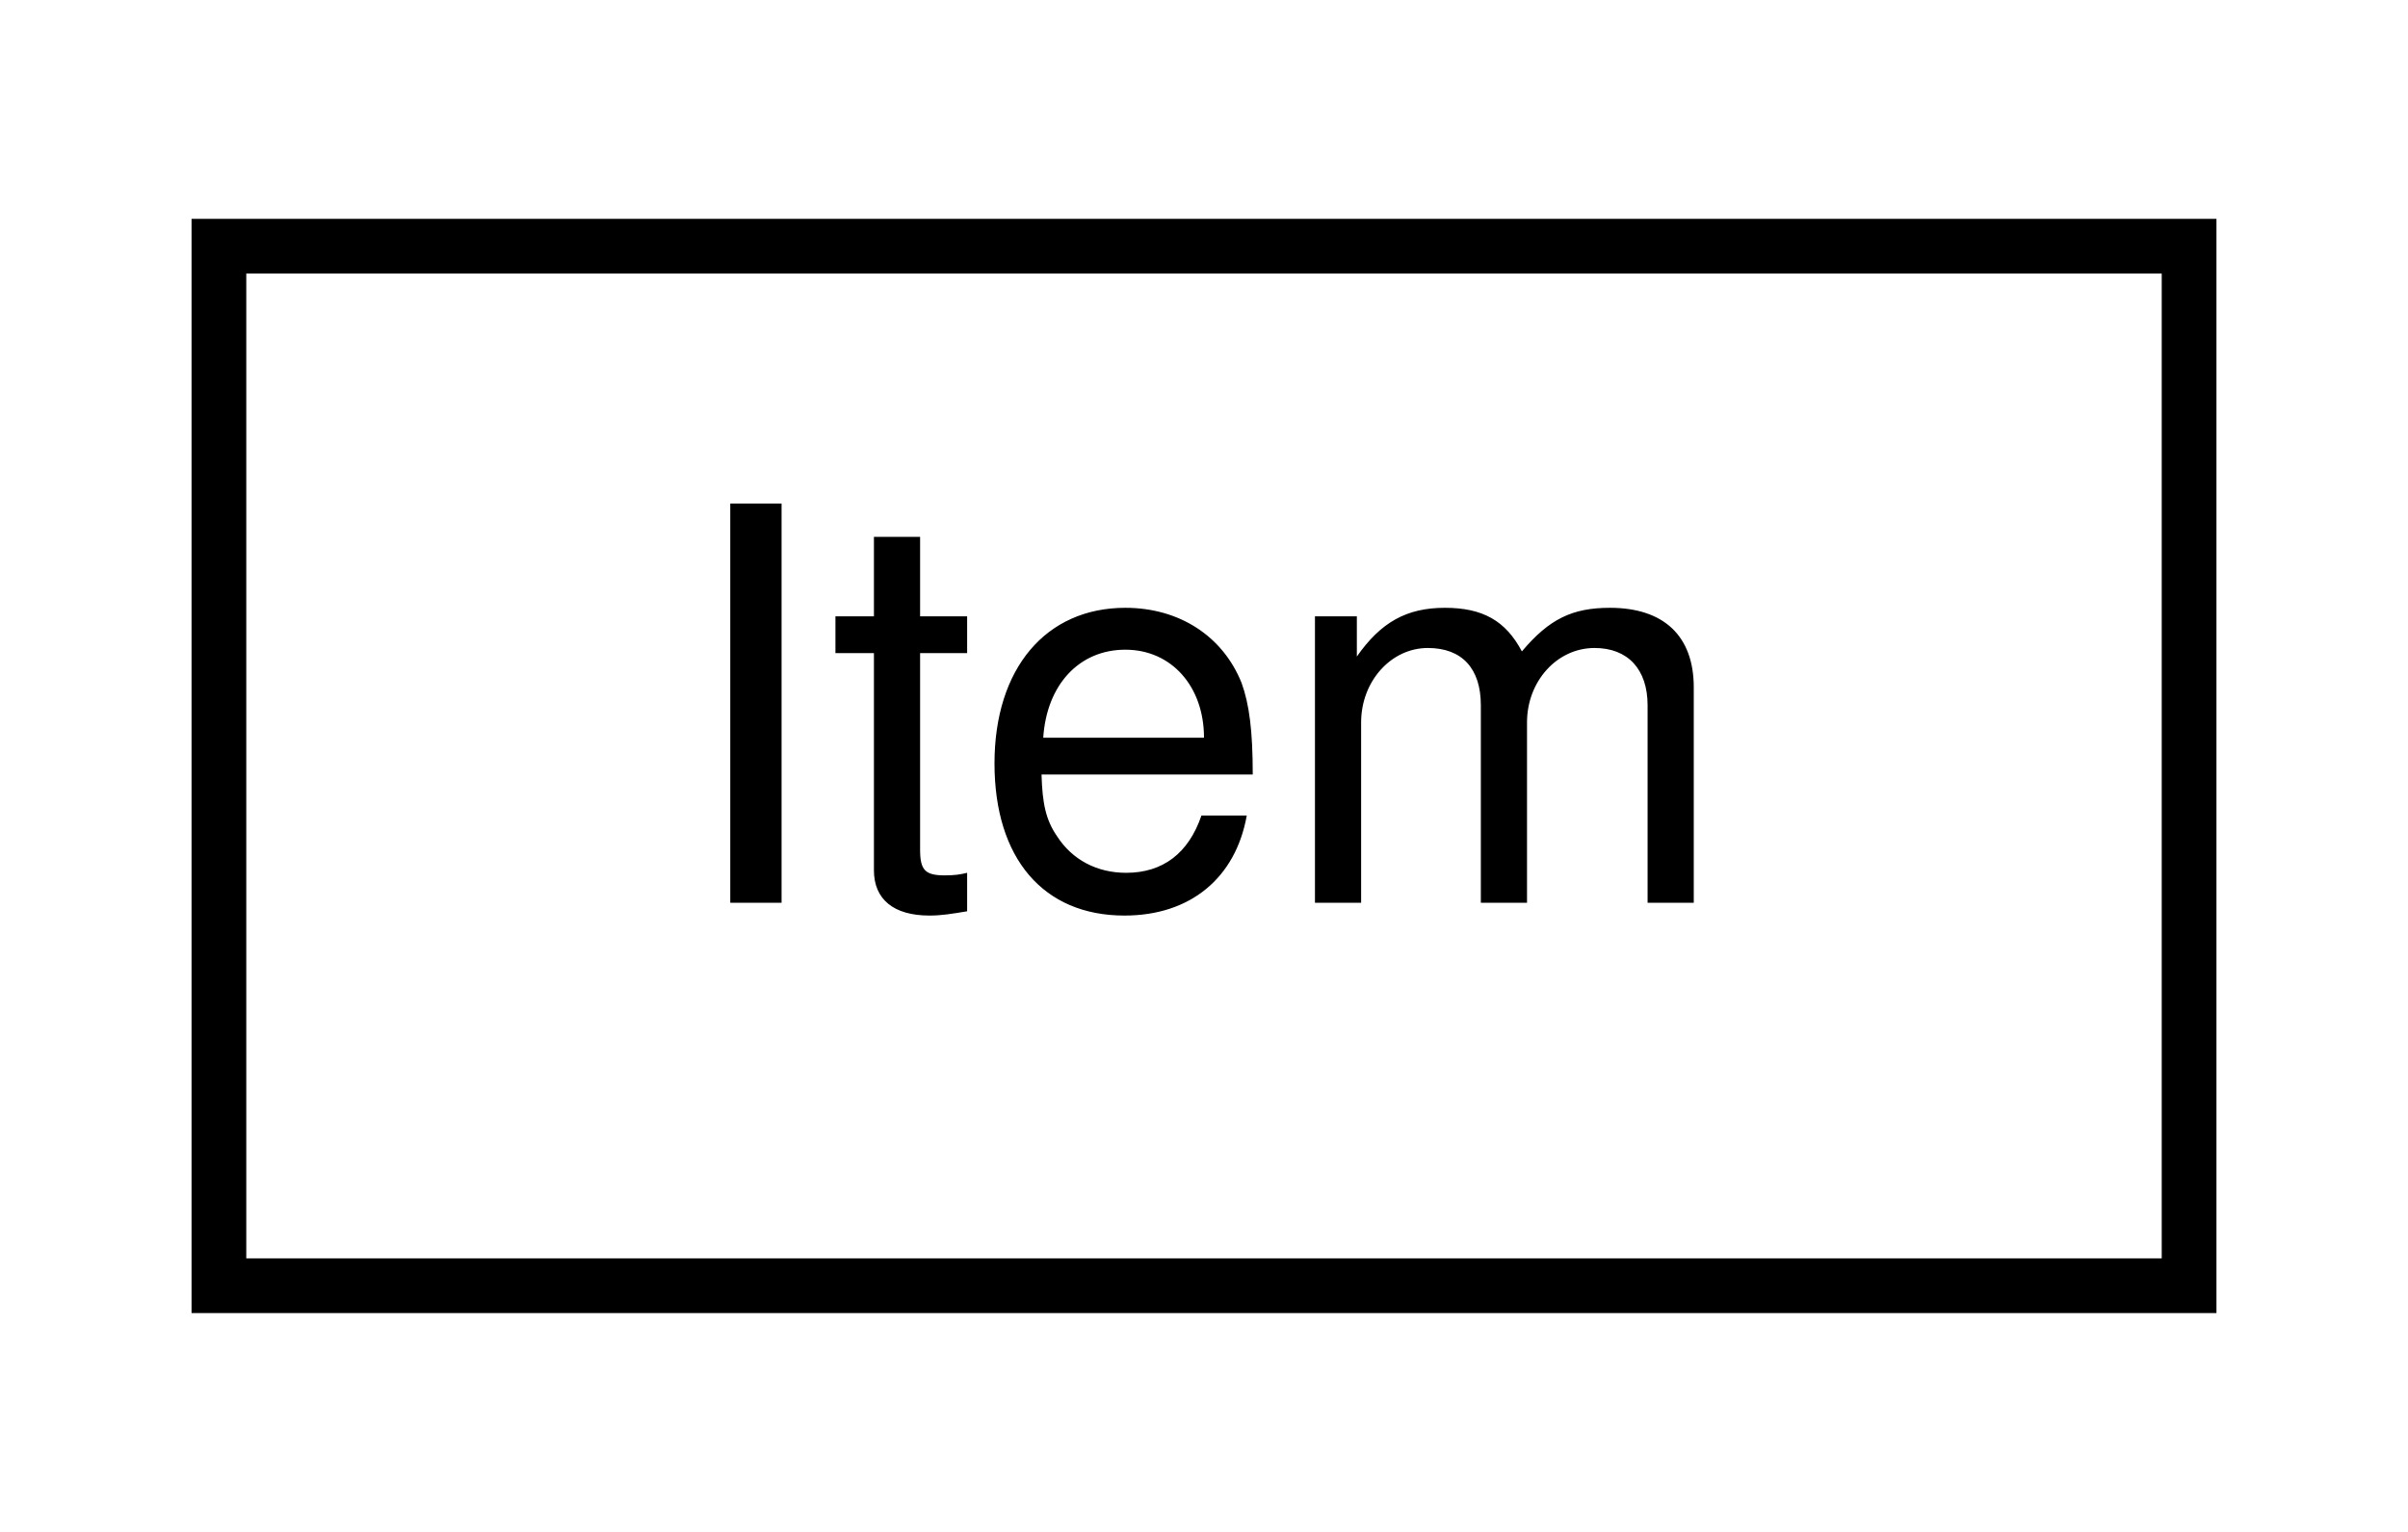
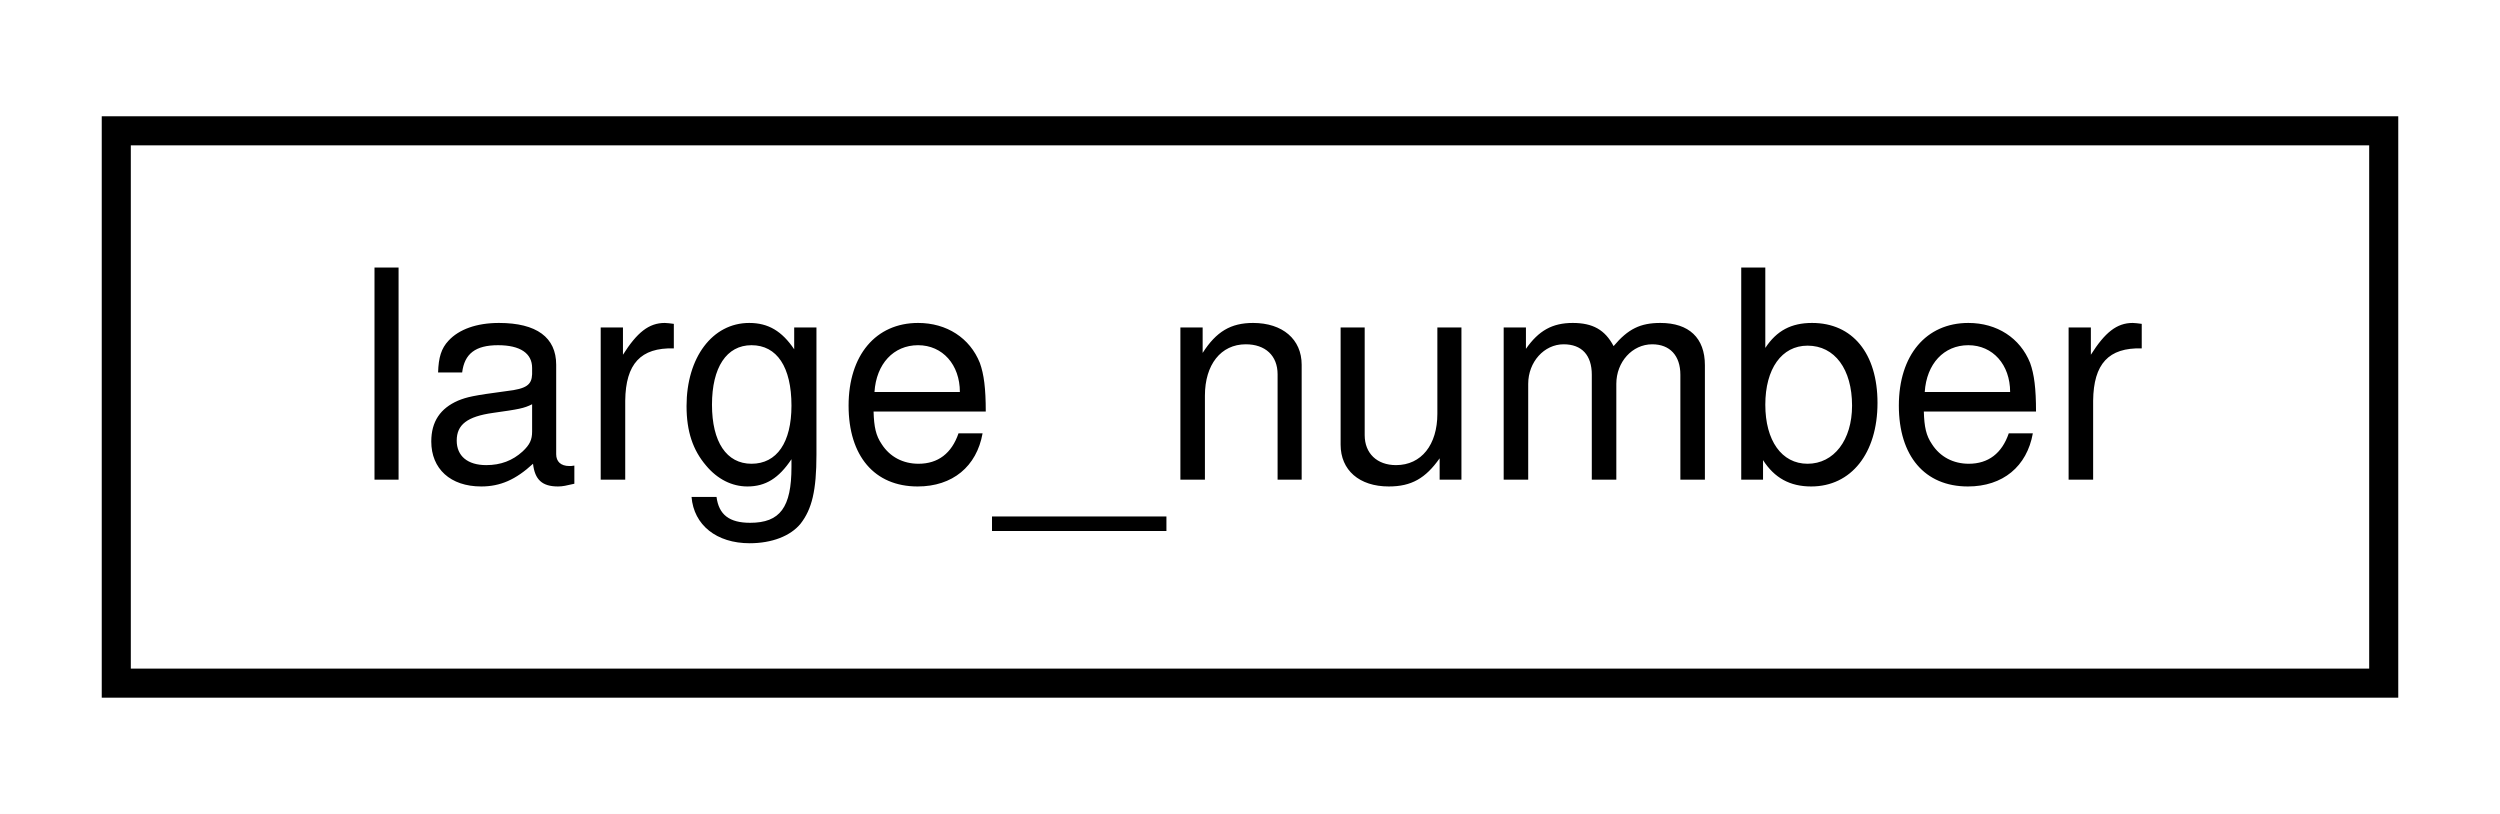
- <svg xmlns="http://www.w3.org/2000/svg" xmlns:xlink="http://www.w3.org/1999/xlink" width="44pt" height="28pt" viewBox="0.00 0.00 44.00 28.00">
+ <svg xmlns="http://www.w3.org/2000/svg" xmlns:xlink="http://www.w3.org/1999/xlink" width="86pt" height="28pt" viewBox="0.00 0.00 86.00 28.00">
  <g id="graph0" class="graph" transform="scale(1 1) rotate(0) translate(4 24)">
-     <polygon fill="white" stroke="transparent" points="-4,4 -4,-24 40,-24 40,4 -4,4" />
+     <polygon fill="white" stroke="transparent" points="-4,4 -4,-24 82,-24 82,4 -4,4" />
    <g id="node1" class="node">
      <g id="a_node1">
-         <a xlink:href="db/d66/struct_item.html" target="_top" xlink:title=" ">
-           <polygon fill="white" stroke="black" points="0,-0.5 0,-19.5 36,-19.5 36,-0.5 0,-0.5" />
-           <text text-anchor="middle" x="18" y="-7.5" font-family="Helvetica,sans-Serif" font-size="10.00">Item</text>
+         <a xlink:href="db/d82/classlarge__number.html" target="_top" xlink:title=" ">
+           <polygon fill="white" stroke="black" points="0,-0.5 0,-19.5 78,-19.5 78,-0.5 0,-0.5" />
+           <text text-anchor="middle" x="39" y="-7.5" font-family="Helvetica,sans-Serif" font-size="10.00">large_number</text>
        </a>
      </g>
    </g>
  </g>
</svg>
